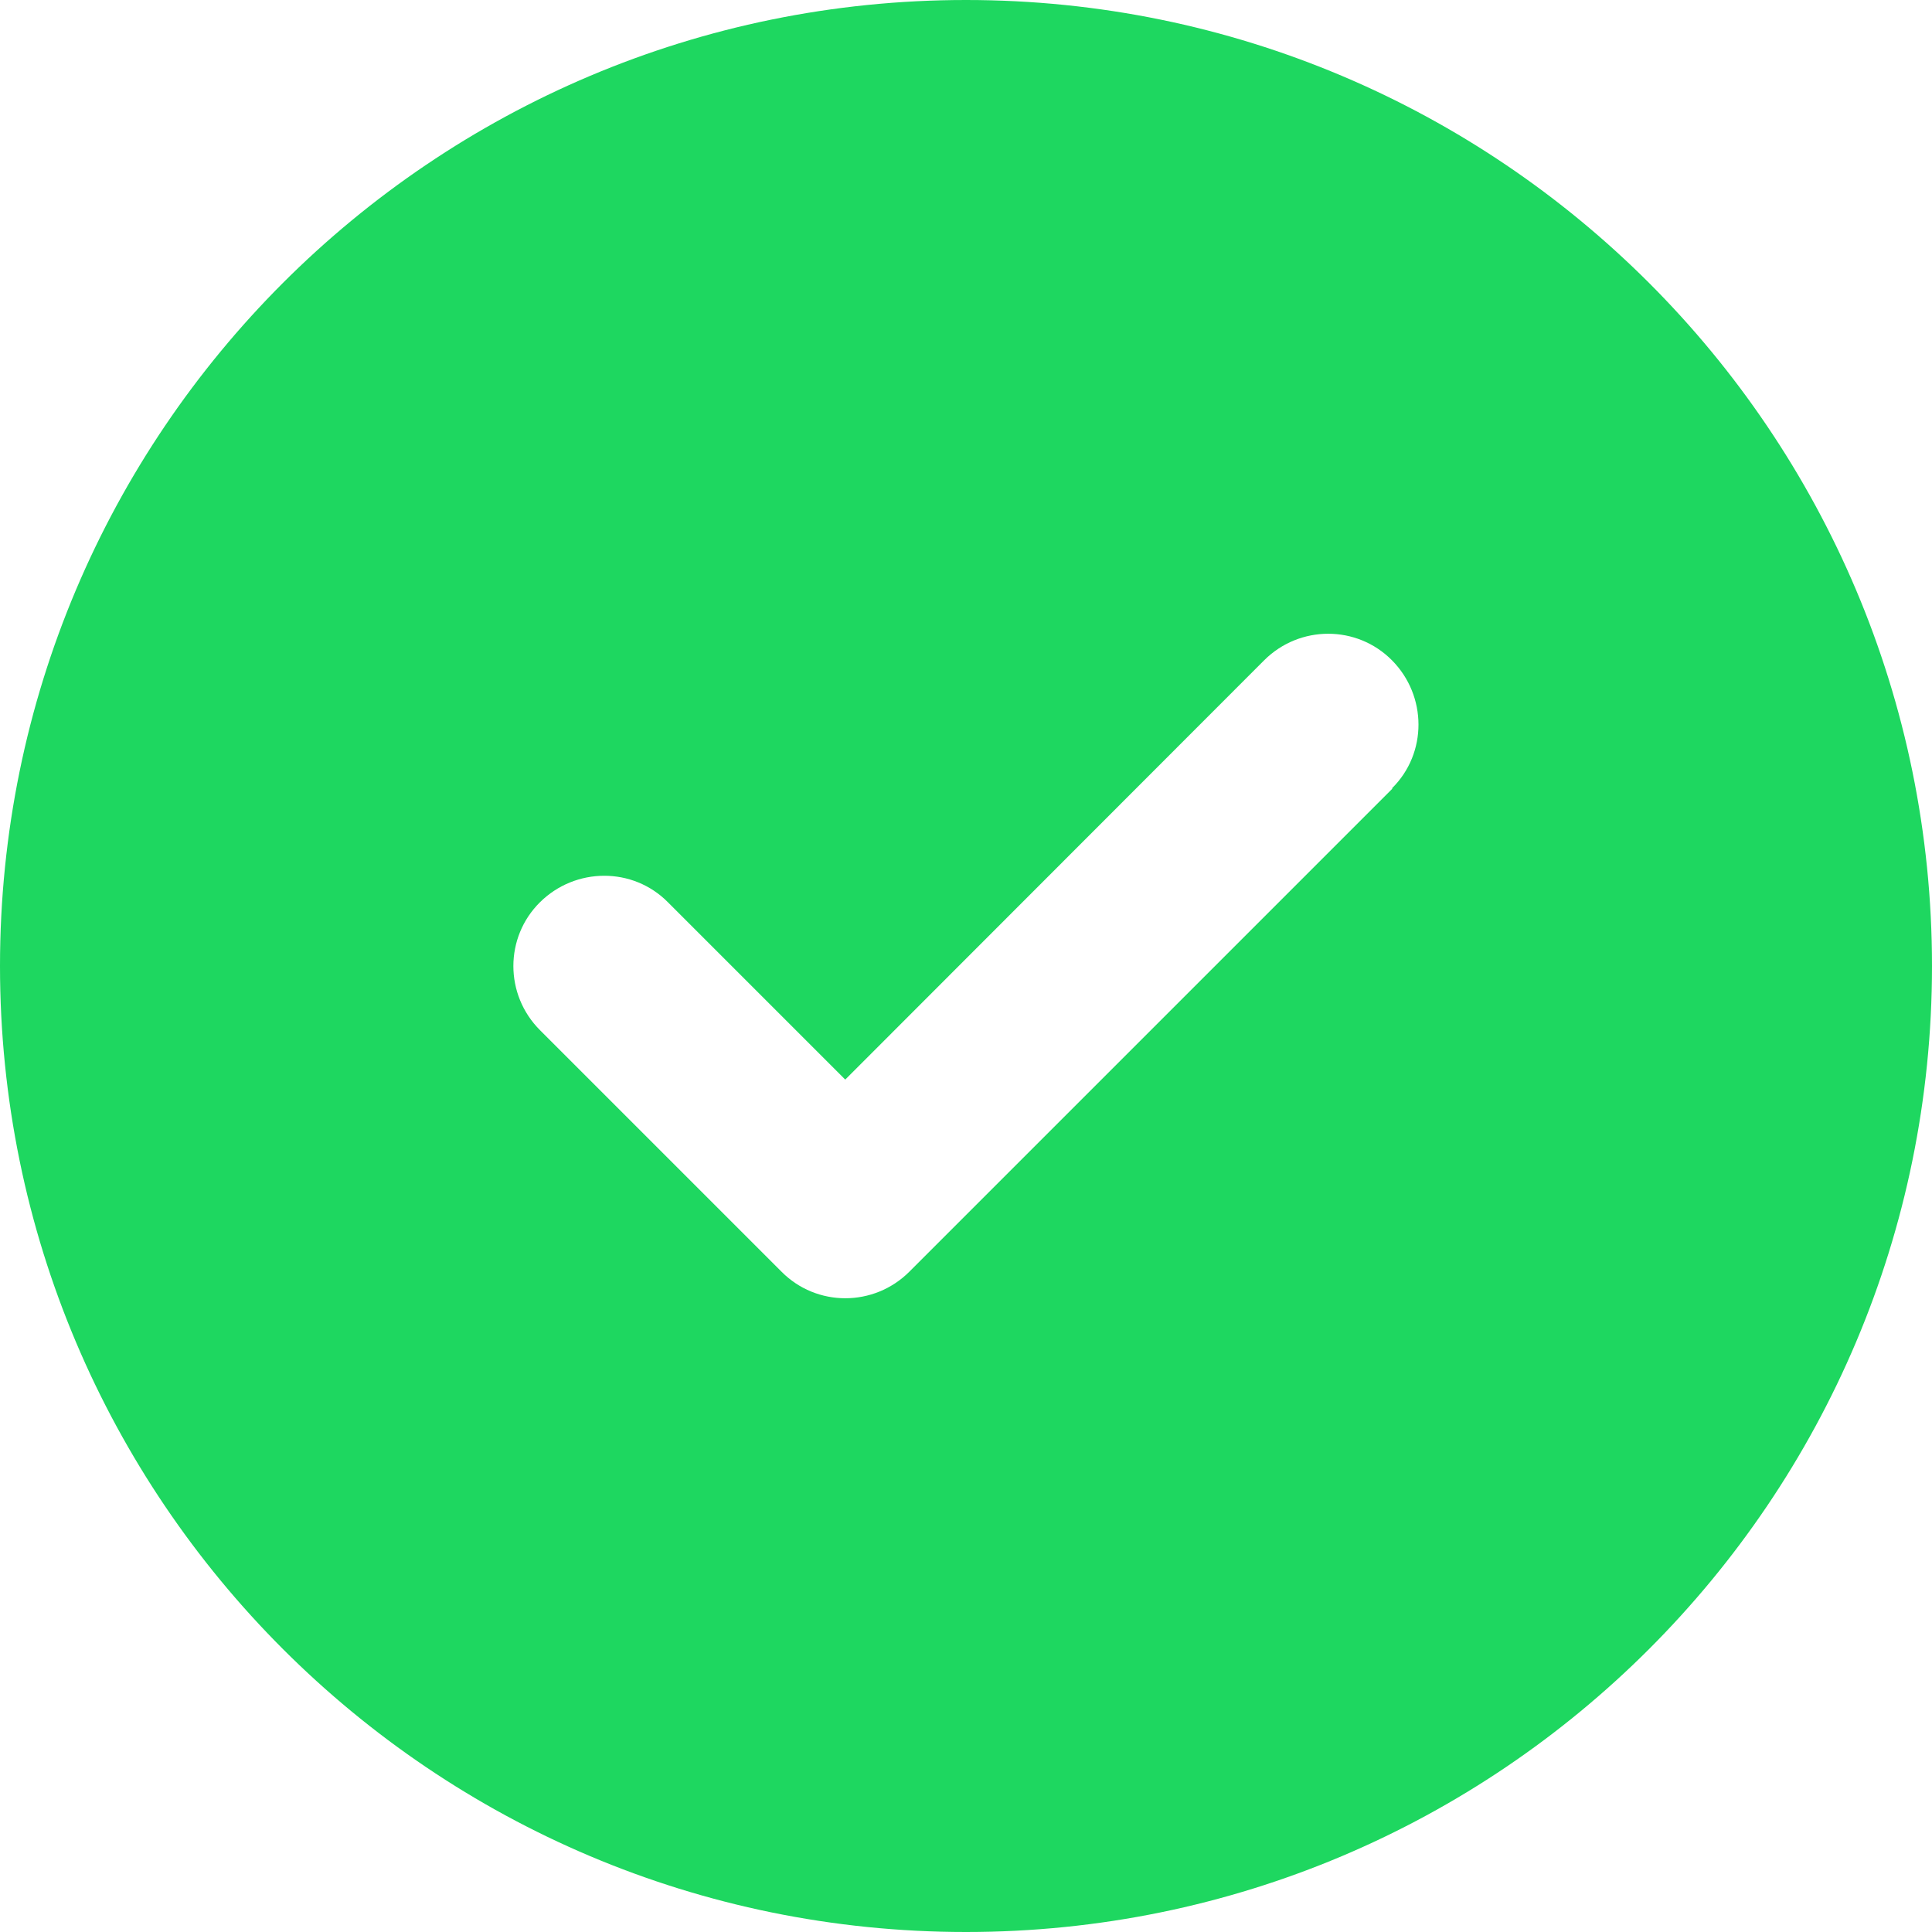
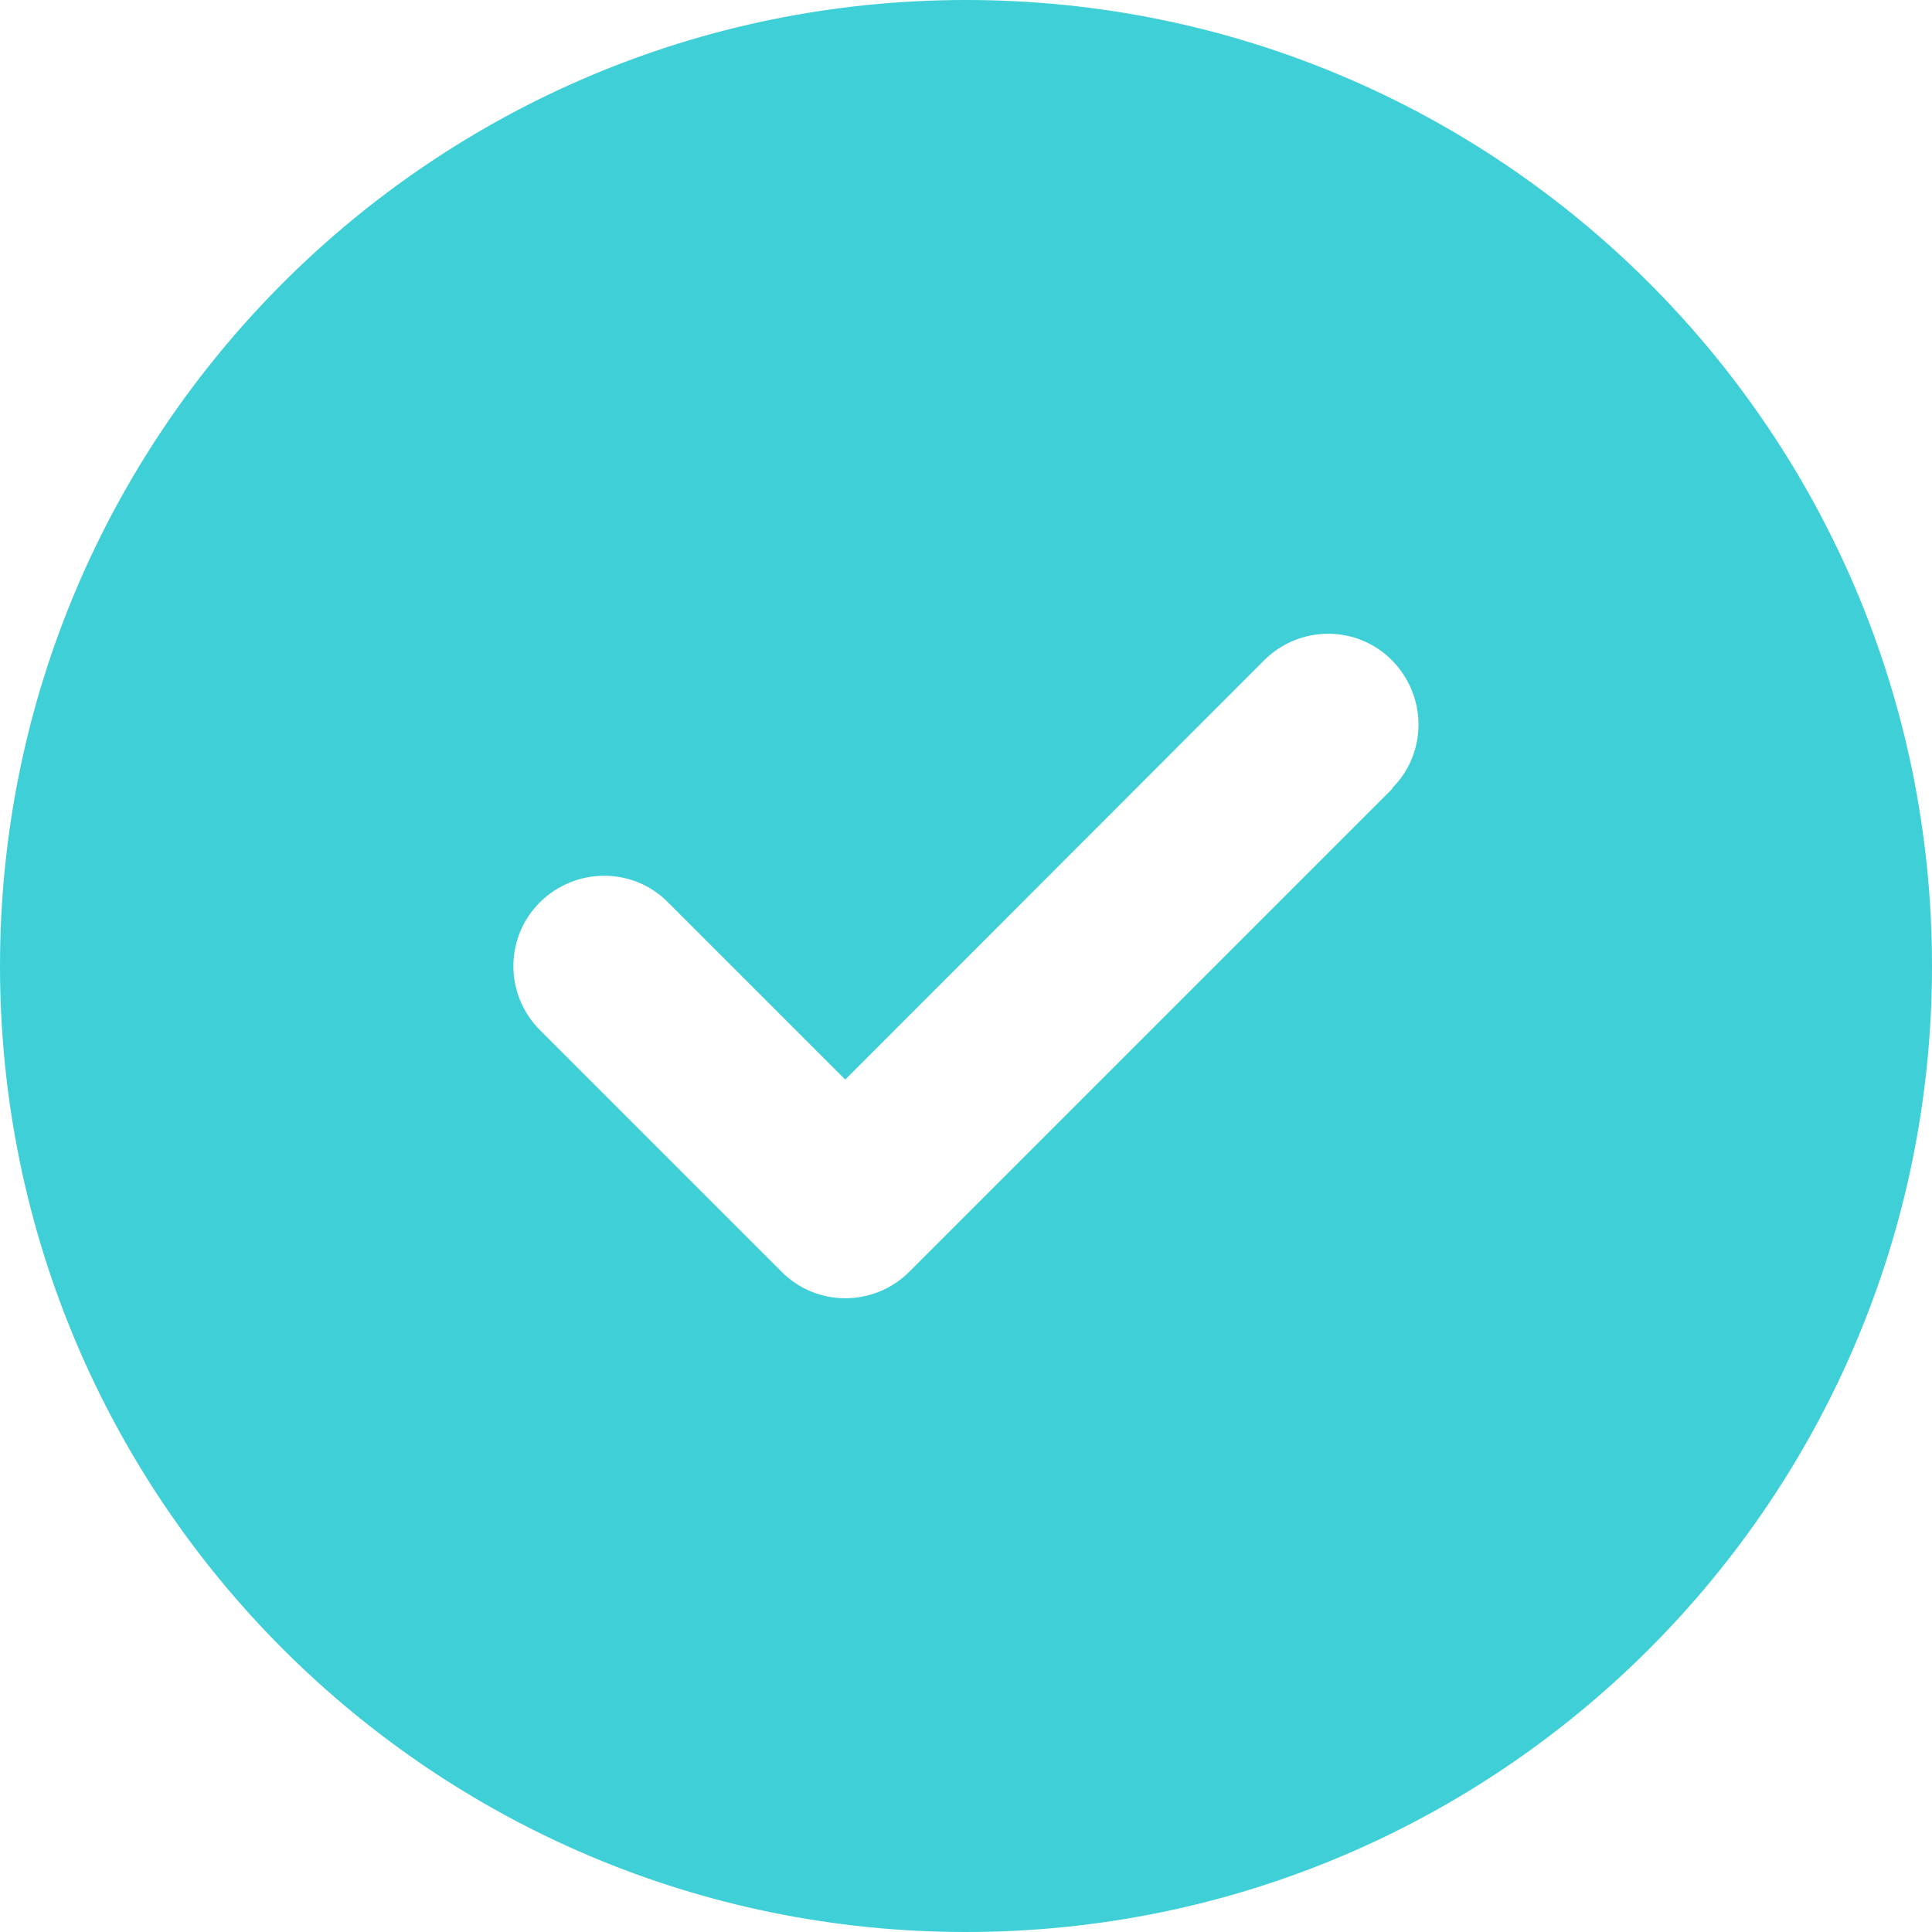
<svg xmlns="http://www.w3.org/2000/svg" viewBox="0 0 512 512">
-   <path d="M256 512A256 256 0 1 0 256 0a256 256 0 1 0 0 512zM369 209L241 337c-9.4 9.4-24.6 9.4-33.9 0l-64-64c-9.4-9.4-9.4-24.6 0-33.9s24.6-9.4 33.9 0l47 47L335 175c9.4-9.4 24.6-9.4 33.9 0s9.4 24.6 0 33.9z" fill="#1ed760" />
+   <path d="M256 512A256 256 0 1 0 256 0a256 256 0 1 0 0 512zM369 209L241 337c-9.4 9.4-24.6 9.4-33.9 0l-64-64c-9.4-9.4-9.4-24.6 0-33.9s24.6-9.4 33.9 0l47 47L335 175c9.4-9.4 24.6-9.4 33.9 0s9.4 24.6 0 33.9z" fill="#3fcfd6" />
</svg>
